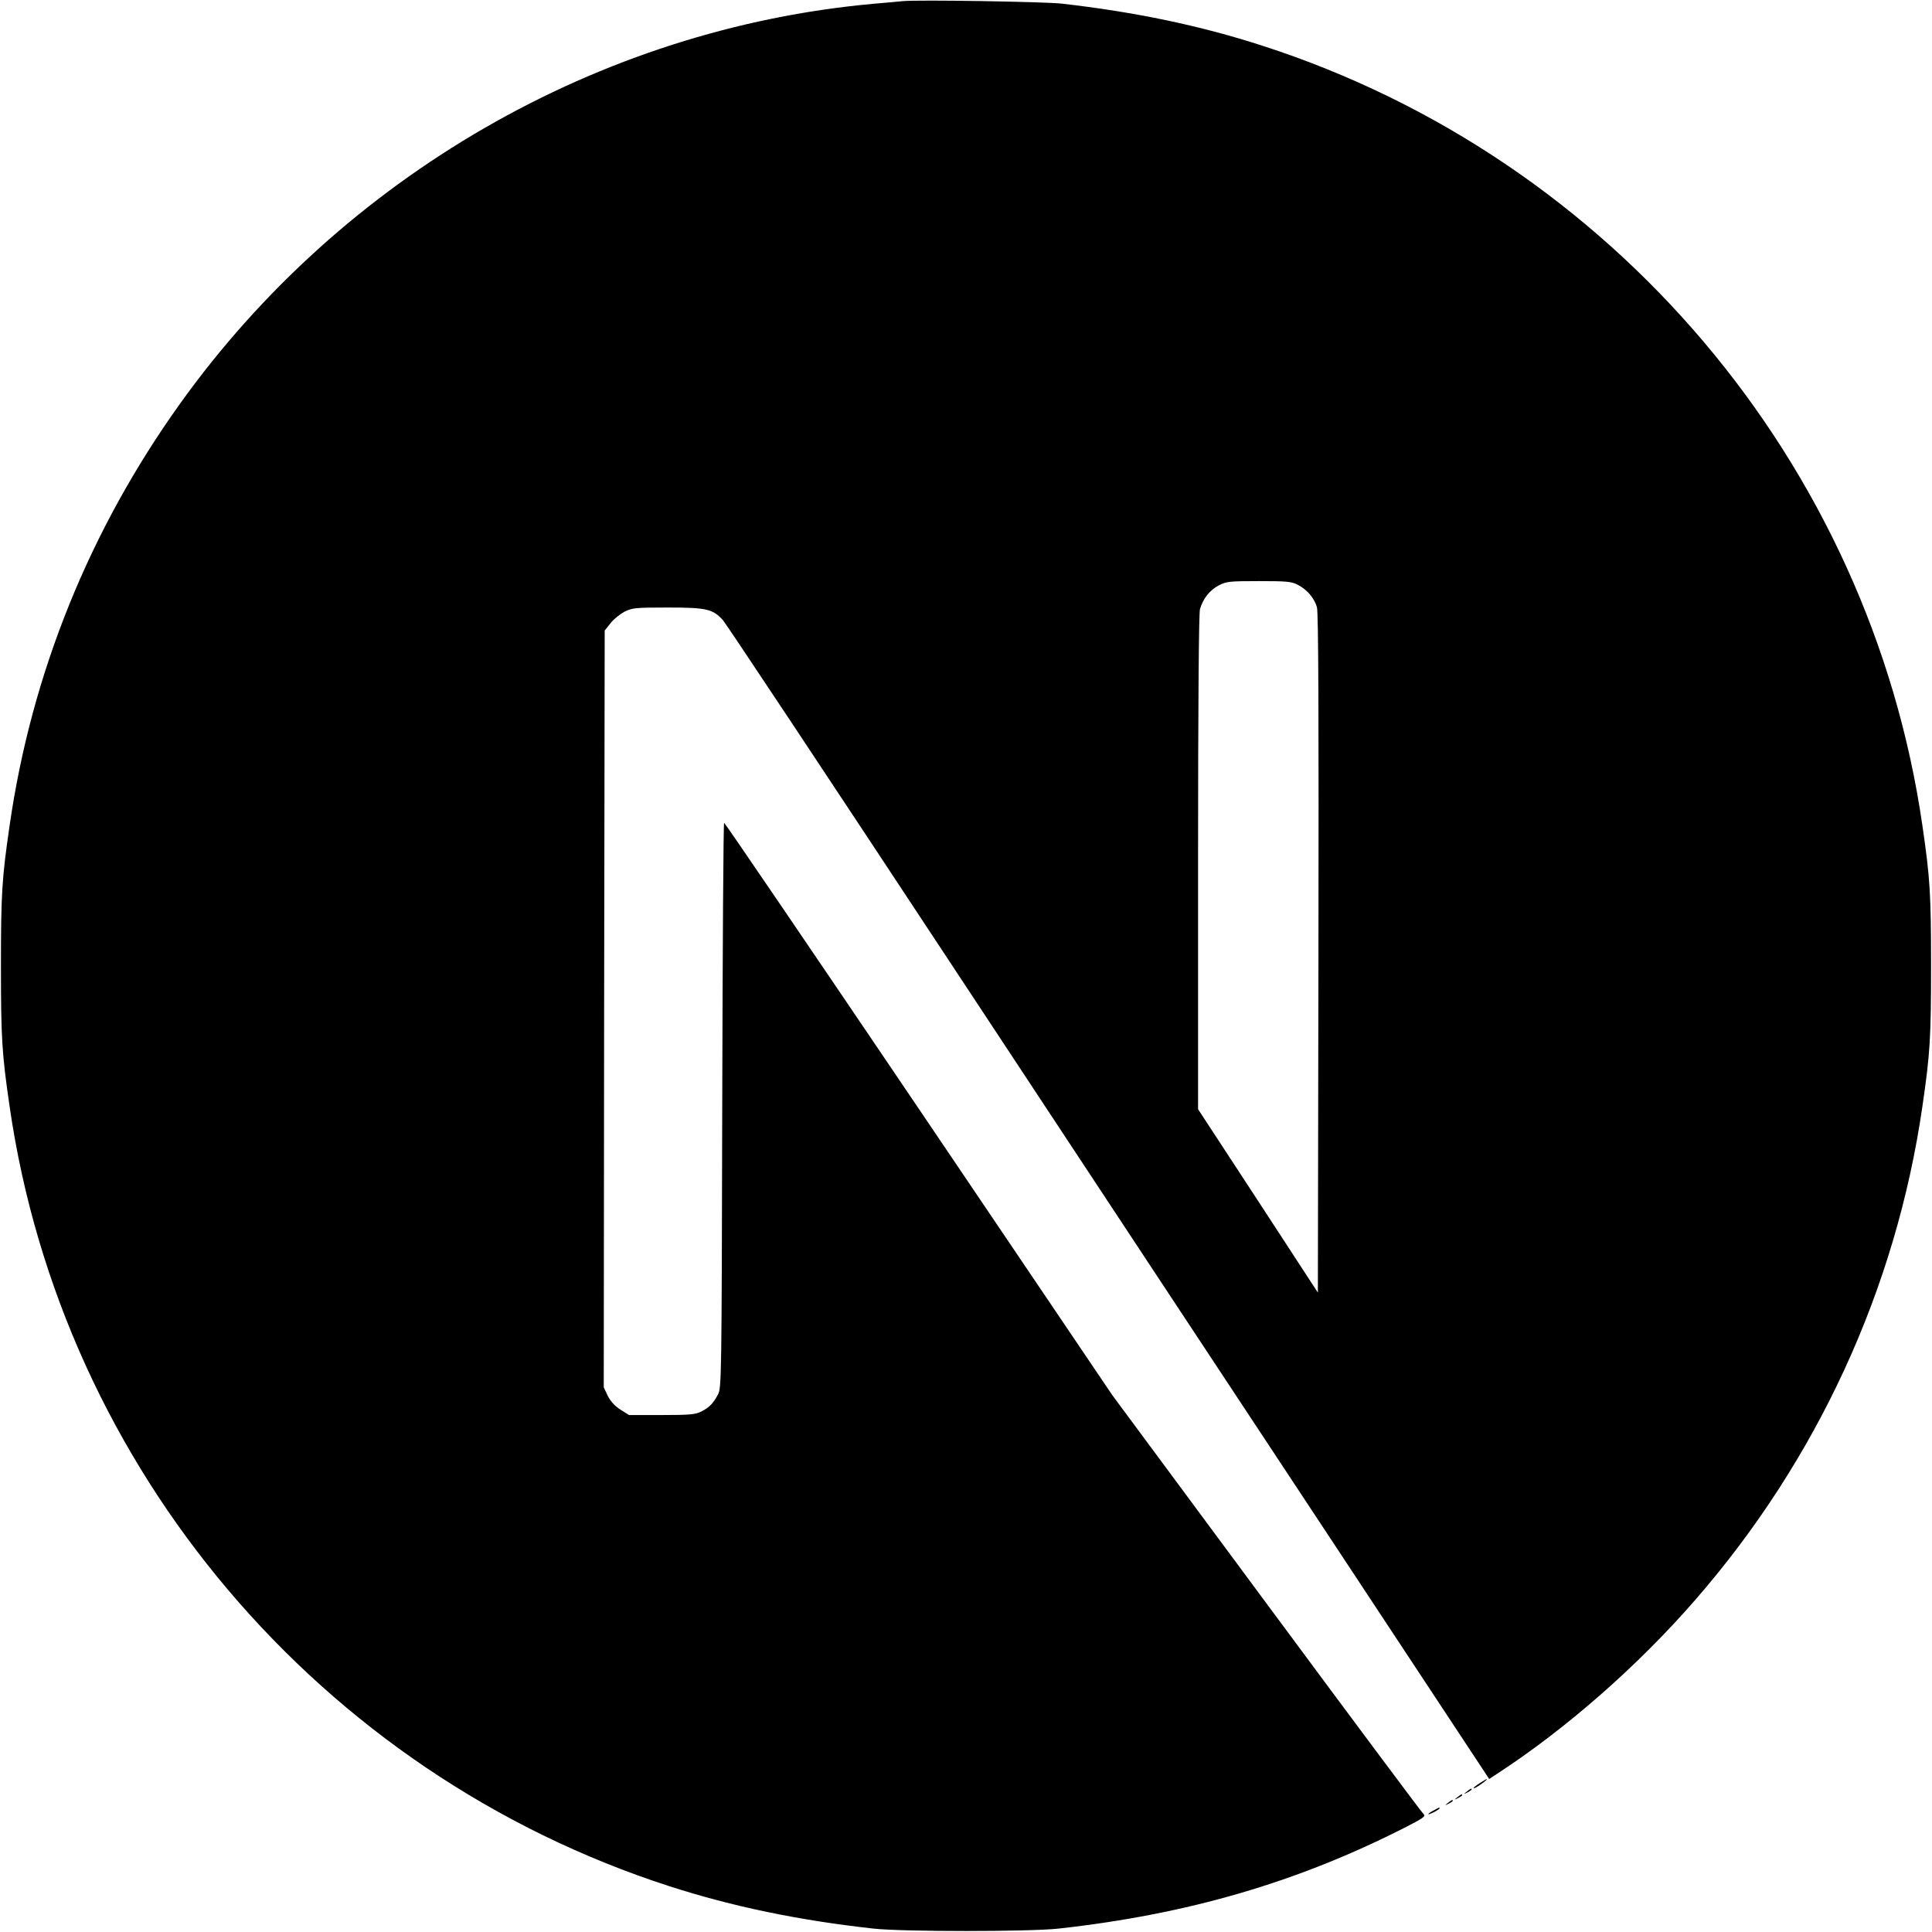
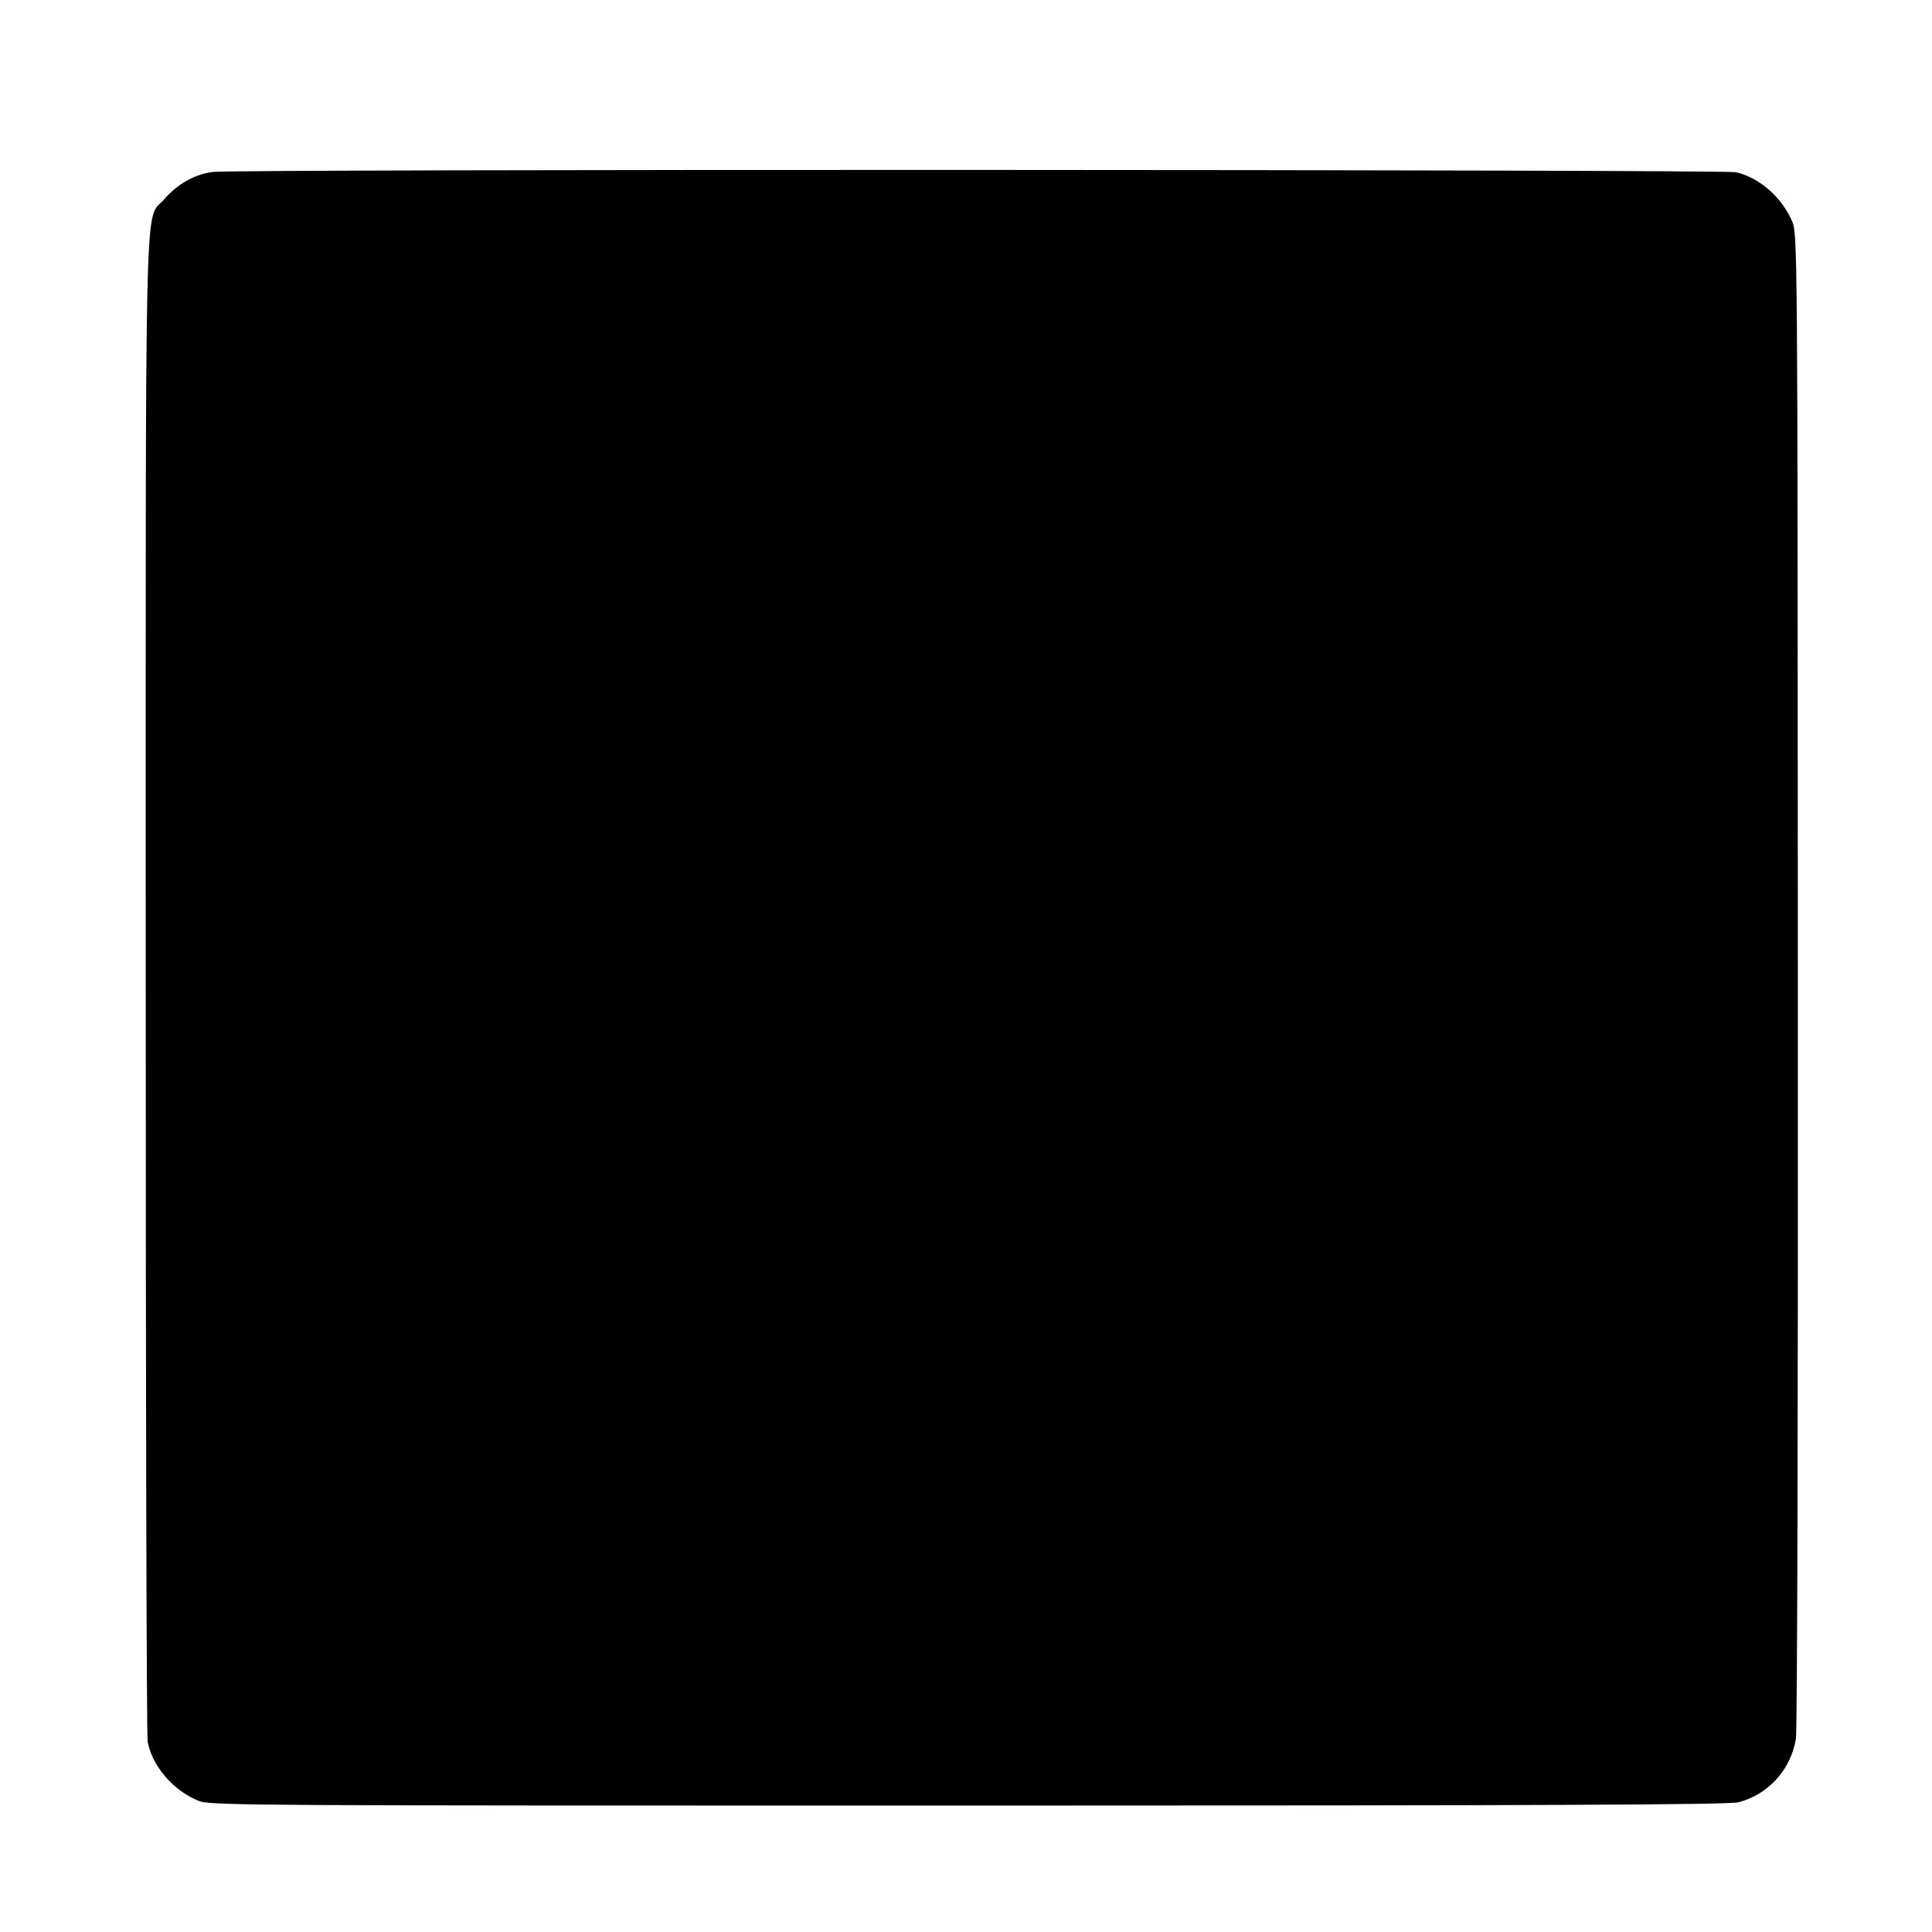
- <svg xmlns="http://www.w3.org/2000/svg" version="1.0" width="1024pt" height="1024pt" viewBox="0 0 1024 1024" preserveAspectRatio="xMidYMid meet">
-   <g transform="translate(0,1024) scale(0.1,-0.1)" fill="#000000" stroke="none">
-     <path d="M4785 10234 c-22 -2 -92 -9 -155 -14 -1453 -131 -2814 -915 -3676 -2120 -480 -670 -787 -1430 -903 -2235 -41 -281 -46 -364 -46 -745 0 -381 5 -464 46 -745 278 -1921 1645 -3535 3499 -4133 332 -107 682 -180 1080 -224 155 -17 825 -17 980 0 687 76 1269 246 1843 539 88 45 105 57 93 67 -8 6 -383 509 -833 1117 l-818 1105 -1025 1517 c-564 834 -1028 1516 -1032 1516 -4 1 -8 -673 -10 -1496 -3 -1441 -4 -1499 -22 -1533 -26 -49 -46 -69 -88 -91 -32 -16 -60 -19 -211 -19 l-173 0 -46 29 c-30 19 -52 44 -67 73 l-21 45 2 2005 3 2006 31 39 c16 21 50 48 74 61 41 20 57 22 230 22 204 0 238 -8 291 -66 15 -16 570 -852 1234 -1859 664 -1007 1572 -2382 2018 -3057 l810 -1227 41 27 c363 236 747 572 1051 922 647 743 1064 1649 1204 2615 41 281 46 364 46 745 0 381 -5 464 -46 745 -278 1921 -1645 3535 -3499 4133 -327 106 -675 179 -1065 223 -96 10 -757 21 -840 13z m2094 -3094 c48 -24 87 -70 101 -118 8 -26 10 -582 8 -1835 l-3 -1798 -317 486 -318 486 0 1307 c0 845 4 1320 10 1343 16 56 51 100 99 126 41 21 56 23 213 23 148 0 174 -2 207 -20z" />
-     <path d="M7843 789 c-35 -22 -46 -37 -15 -20 22 13 58 40 52 41 -3 0 -20 -10 -37 -21z" />
-     <path d="M7774 744 c-18 -14 -18 -15 4 -4 12 6 22 13 22 15 0 8 -5 6 -26 -11z" />
-     <path d="M7724 714 c-18 -14 -18 -15 4 -4 12 6 22 13 22 15 0 8 -5 6 -26 -11z" />
-     <path d="M7674 684 c-18 -14 -18 -15 4 -4 12 6 22 13 22 15 0 8 -5 6 -26 -11z" />
-     <path d="M7598 644 c-38 -20 -36 -28 2 -9 17 9 30 18 30 20 0 7 -1 6 -32 -11z" />
+ <svg xmlns="http://www.w3.org/2000/svg" version="1.0" width="700pt" height="700pt" viewBox="0 0 700 700" preserveAspectRatio="xMidYMid meet">
+   <g transform="translate(0,700) scale(0.1,-0.1)" fill="#000000" stroke="none">
+     <path d="M771 6377 c-68 -9 -128 -44 -176 -99 -73 -86 -67 152 -67 -2852 0 -1485 3 -2717 7 -2736 16 -89 93 -178 185 -215 43 -17 183 -17 2790 -17 2089 0 2755 3 2789 12 109 29 189 118 208 230 5 25 8 1262 7 2750 -1 2698 -1 2705 -22 2751 -38 86 -119 156 -202 175 -46 10 -5448 12 -5519 1z" />
  </g>
</svg>
